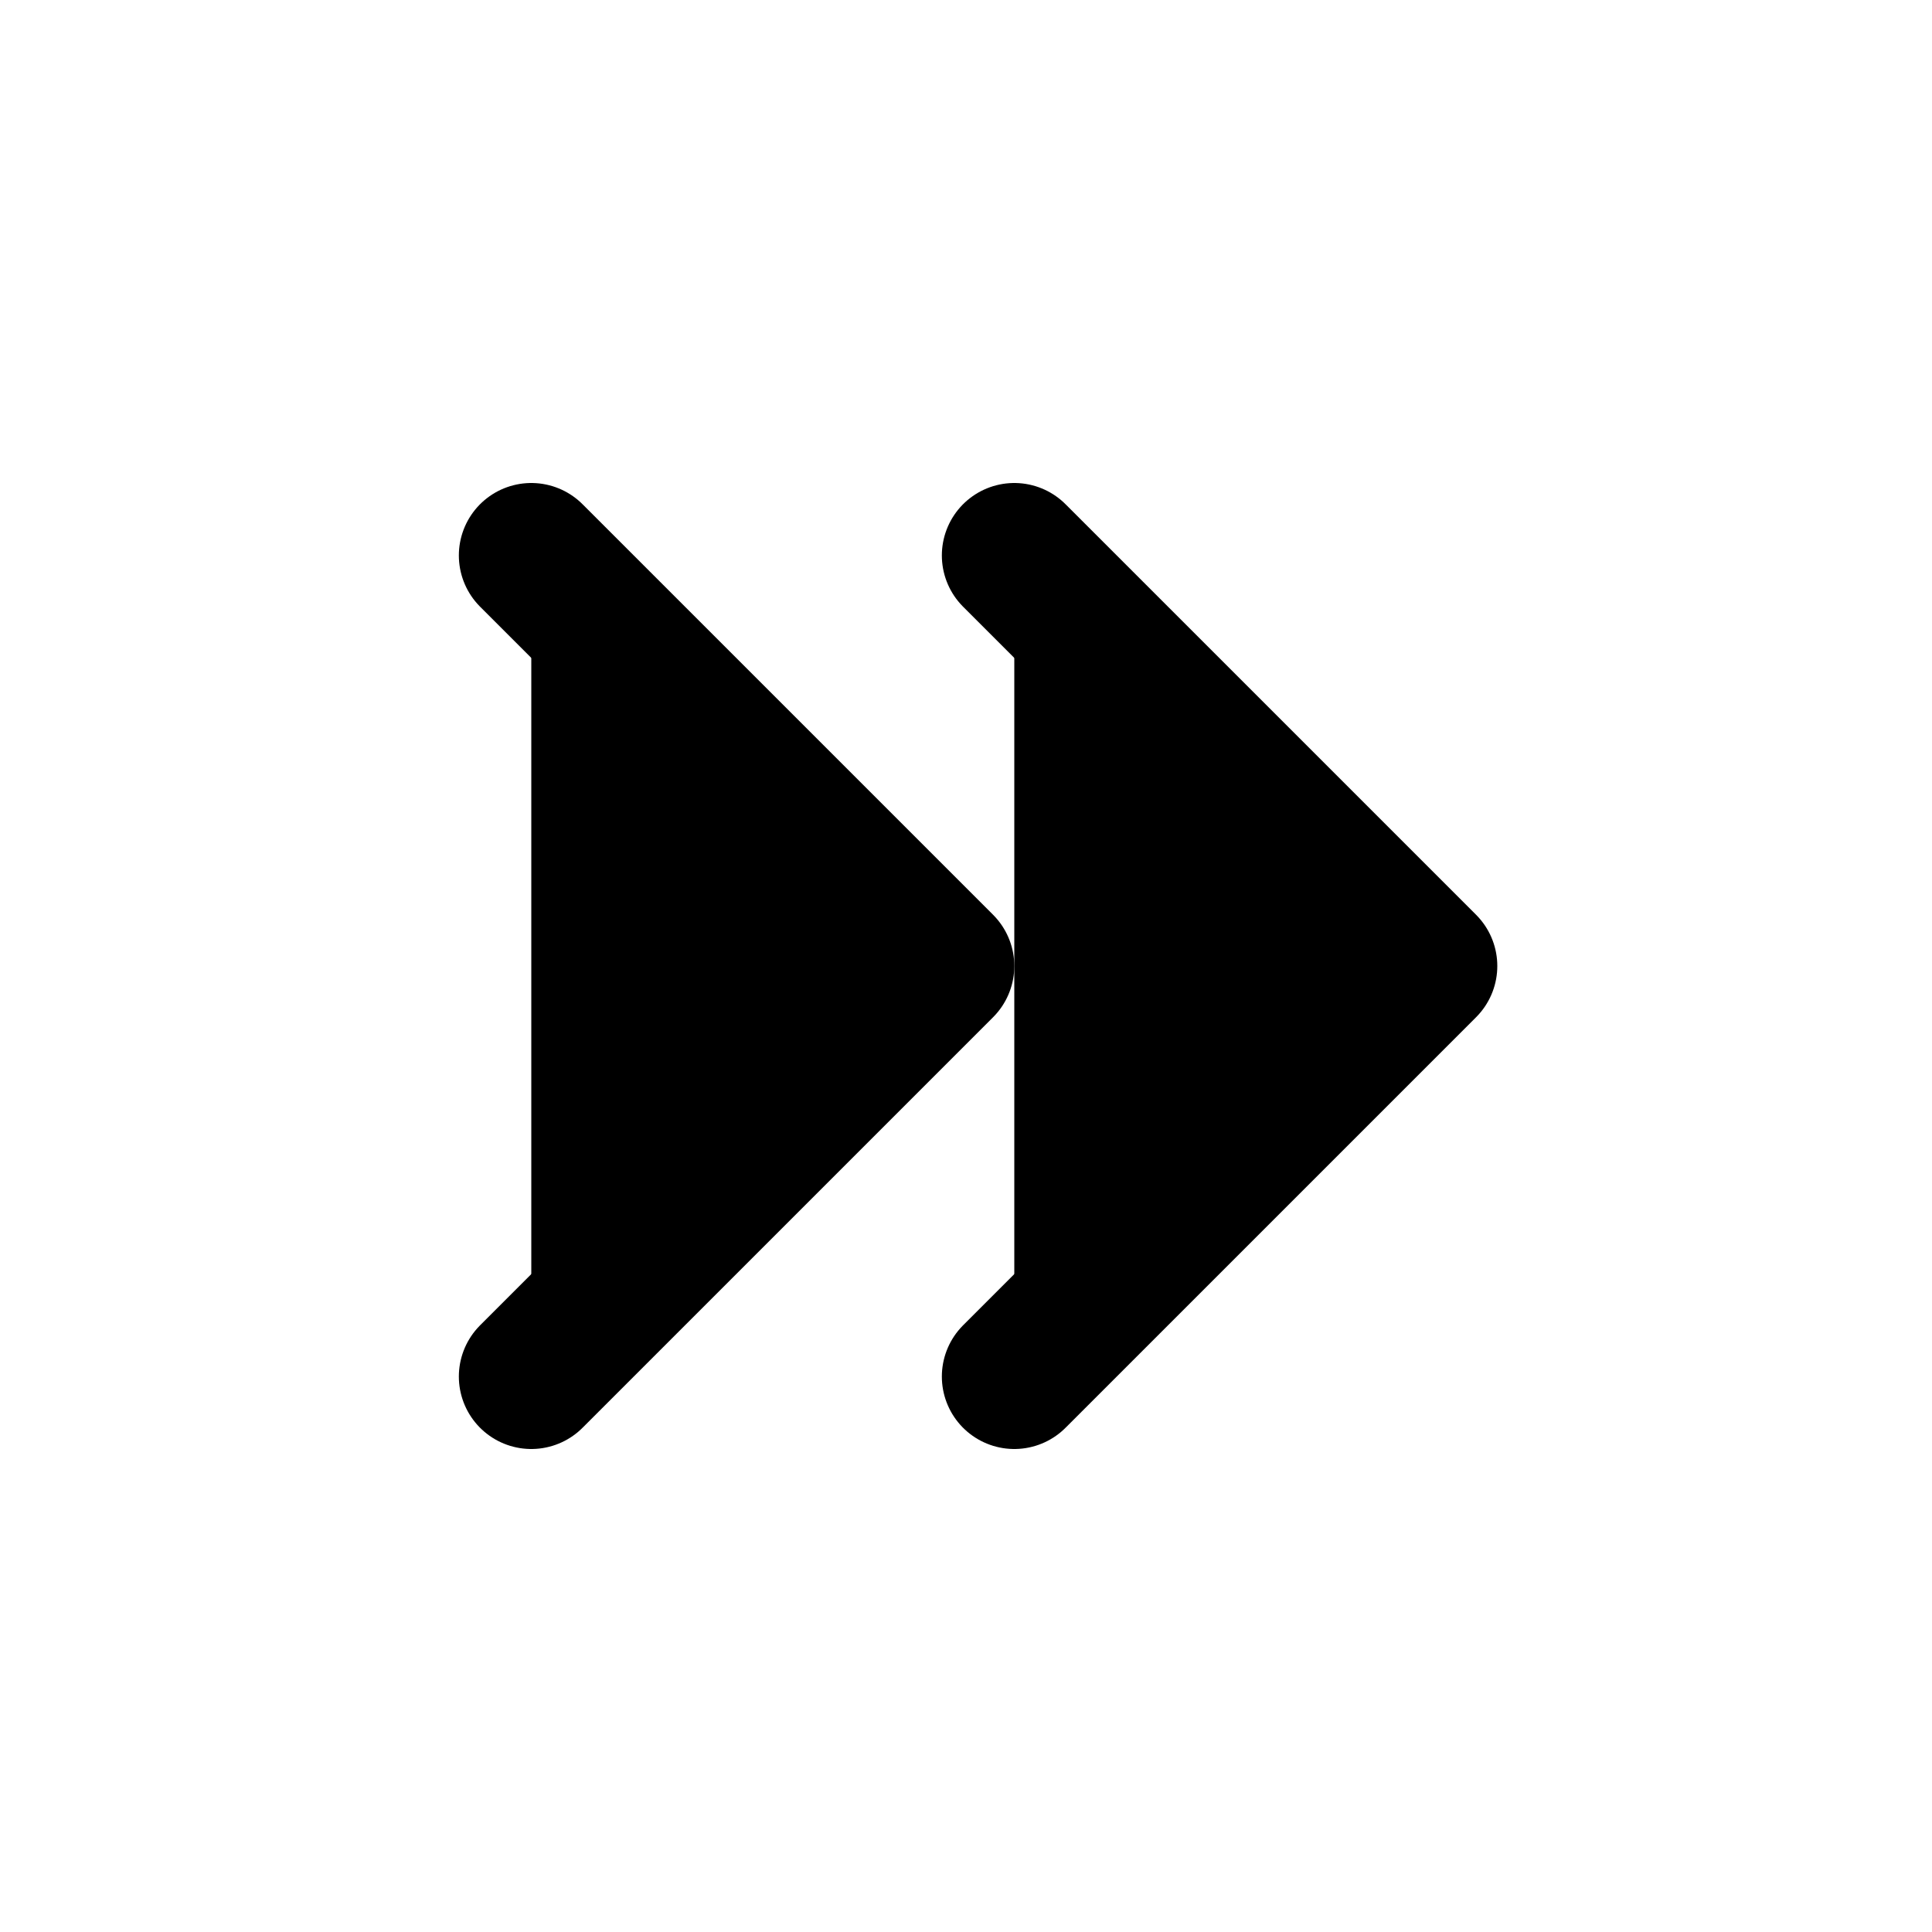
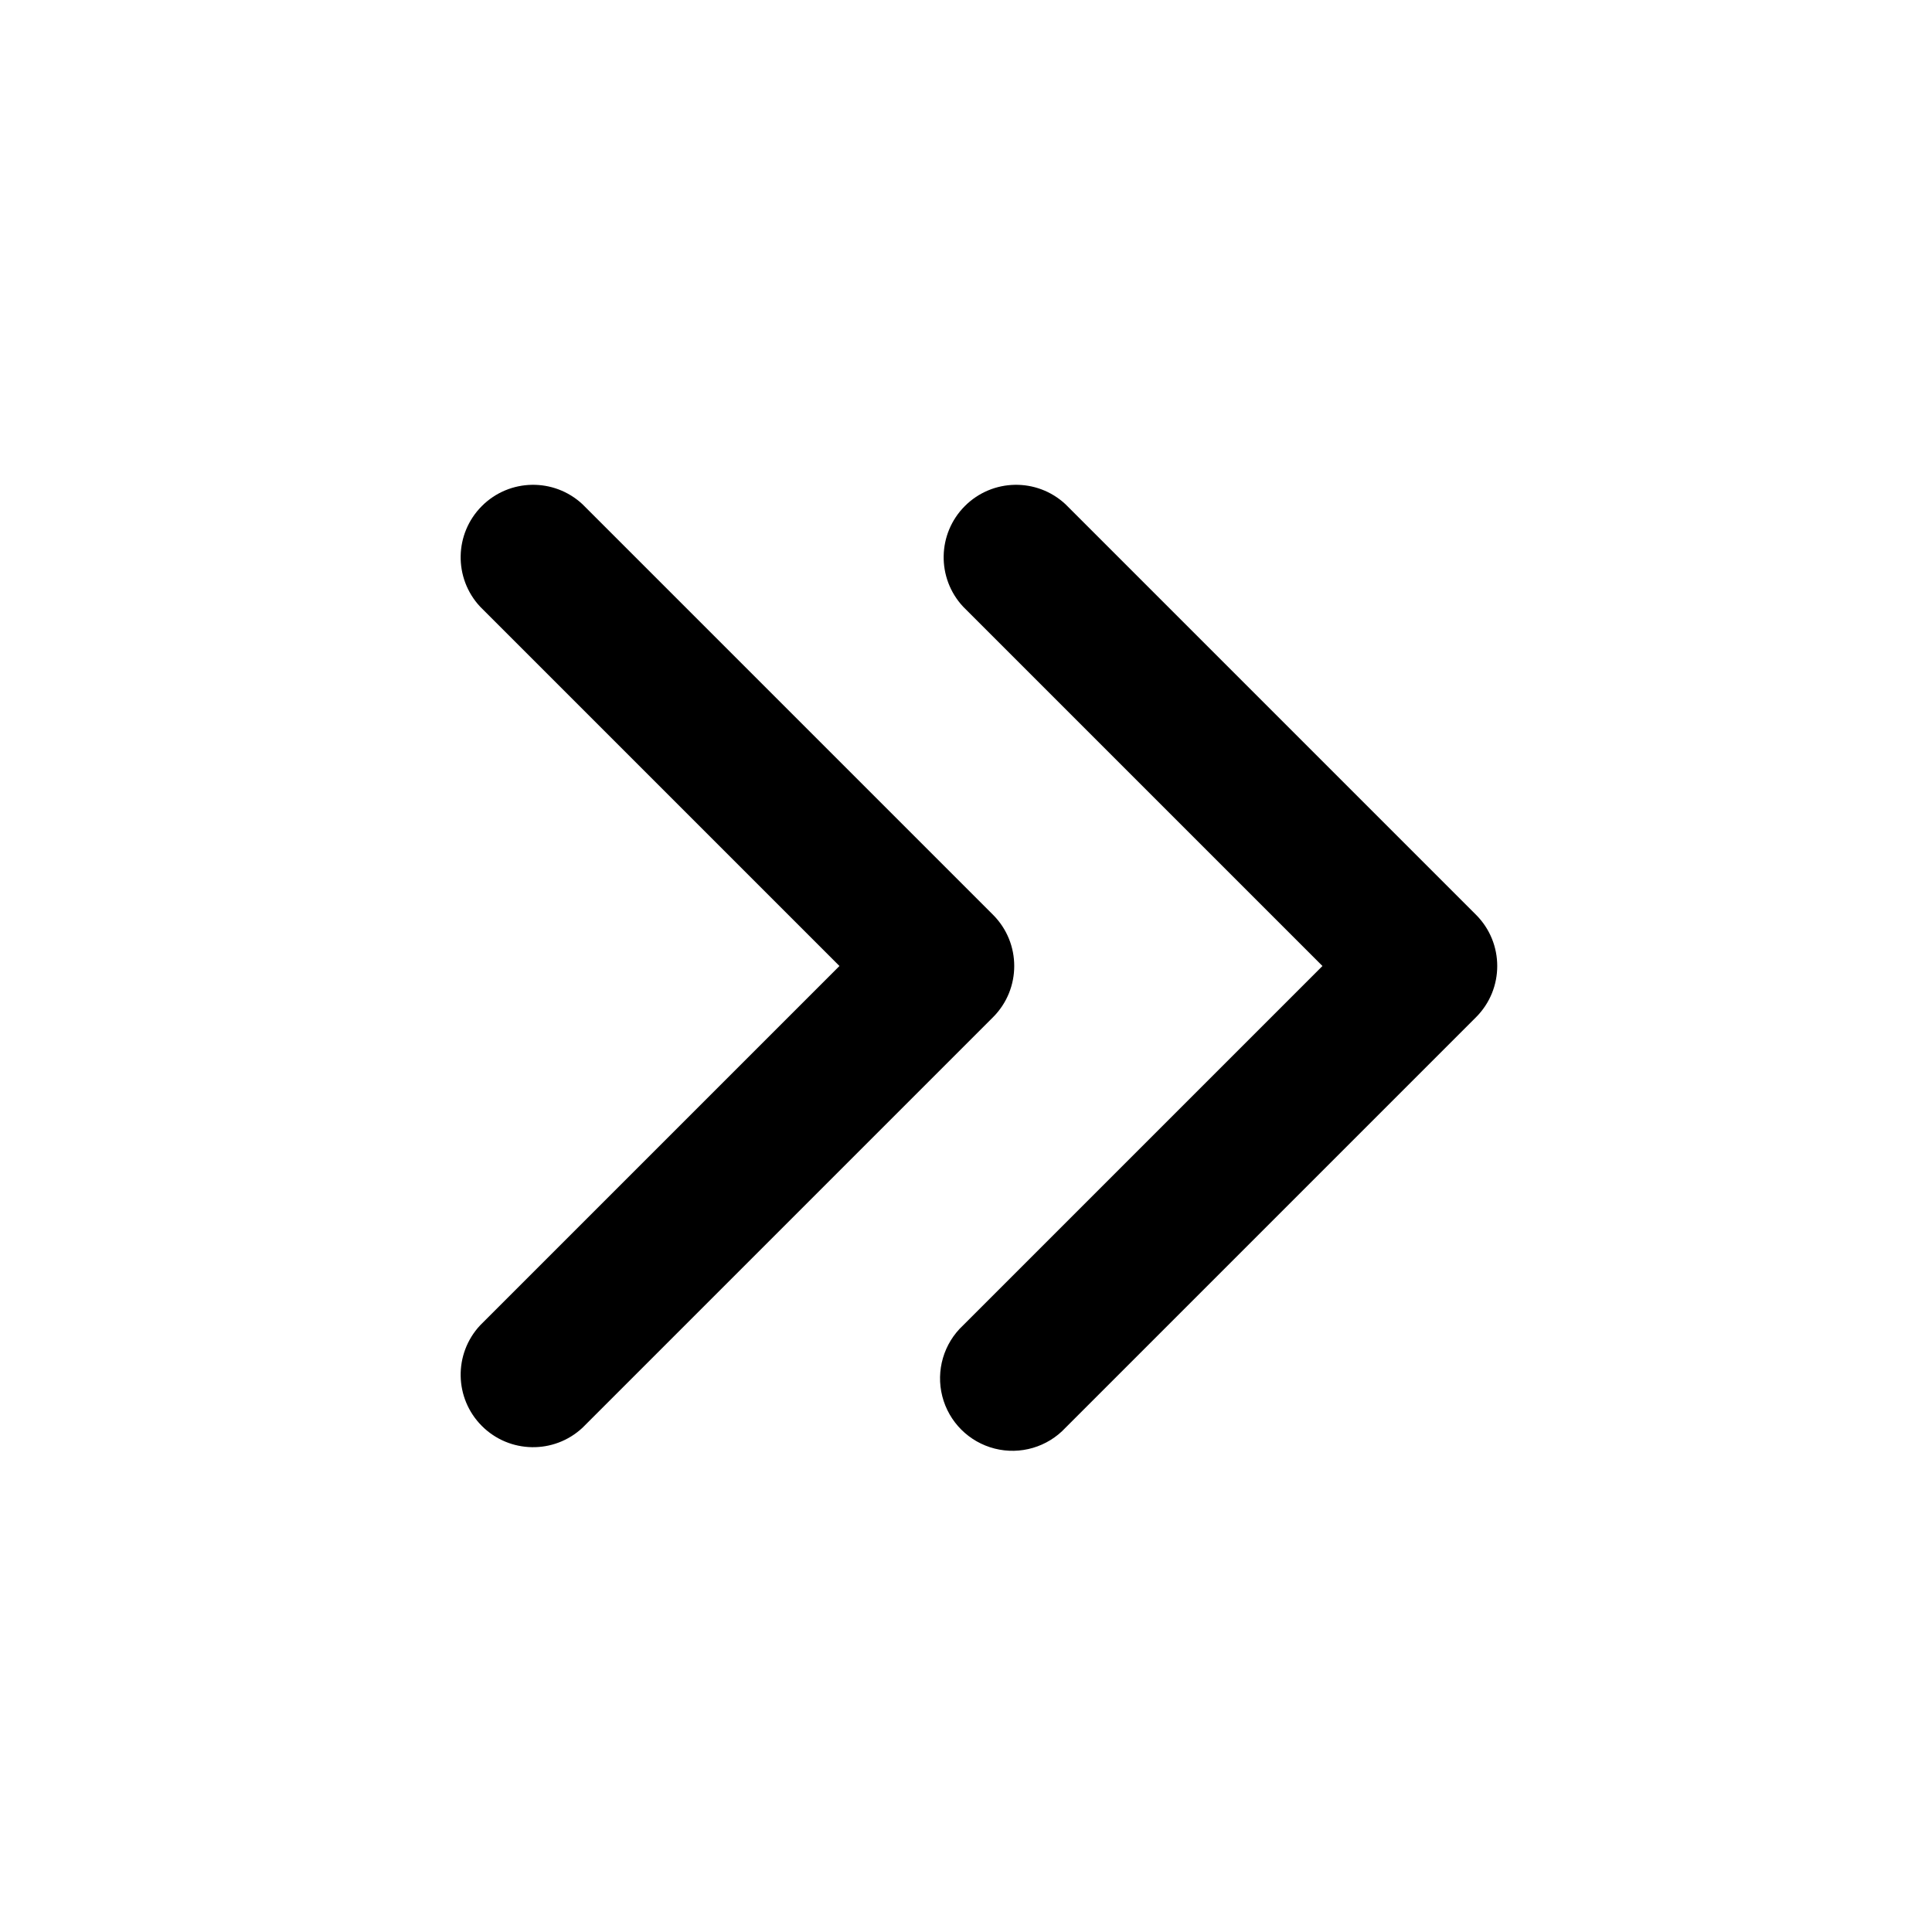
<svg xmlns="http://www.w3.org/2000/svg" viewBox="0 0 20 20" fill="currentColor" aria-hidden="true" data-slot="icon">
-   <path stroke="#000" stroke-linecap="round" stroke-linejoin="round" stroke-width="1.5" d="M5.5 5.75 9.75 10 5.5 14.25m5-8.5L14.75 10l-4.25 4.25" />
+   <path fill-rule="evenodd" d="M15.28 9.47a.75.75 0 0 1 0 1.06l-4.25 4.25a.75.75 0 1 1-1.06-1.06L13.69 10 9.97 6.28a.75.75 0 0 1 1.06-1.06l4.25 4.25ZM6.03 5.22l4.25 4.25a.75.75 0 0 1 0 1.06l-4.25 4.25a.75.75 0 0 1-1.06-1.06L8.69 10 4.97 6.28a.75.75 0 0 1 1.06-1.06Z" clip-rule="evenodd" />
</svg>
